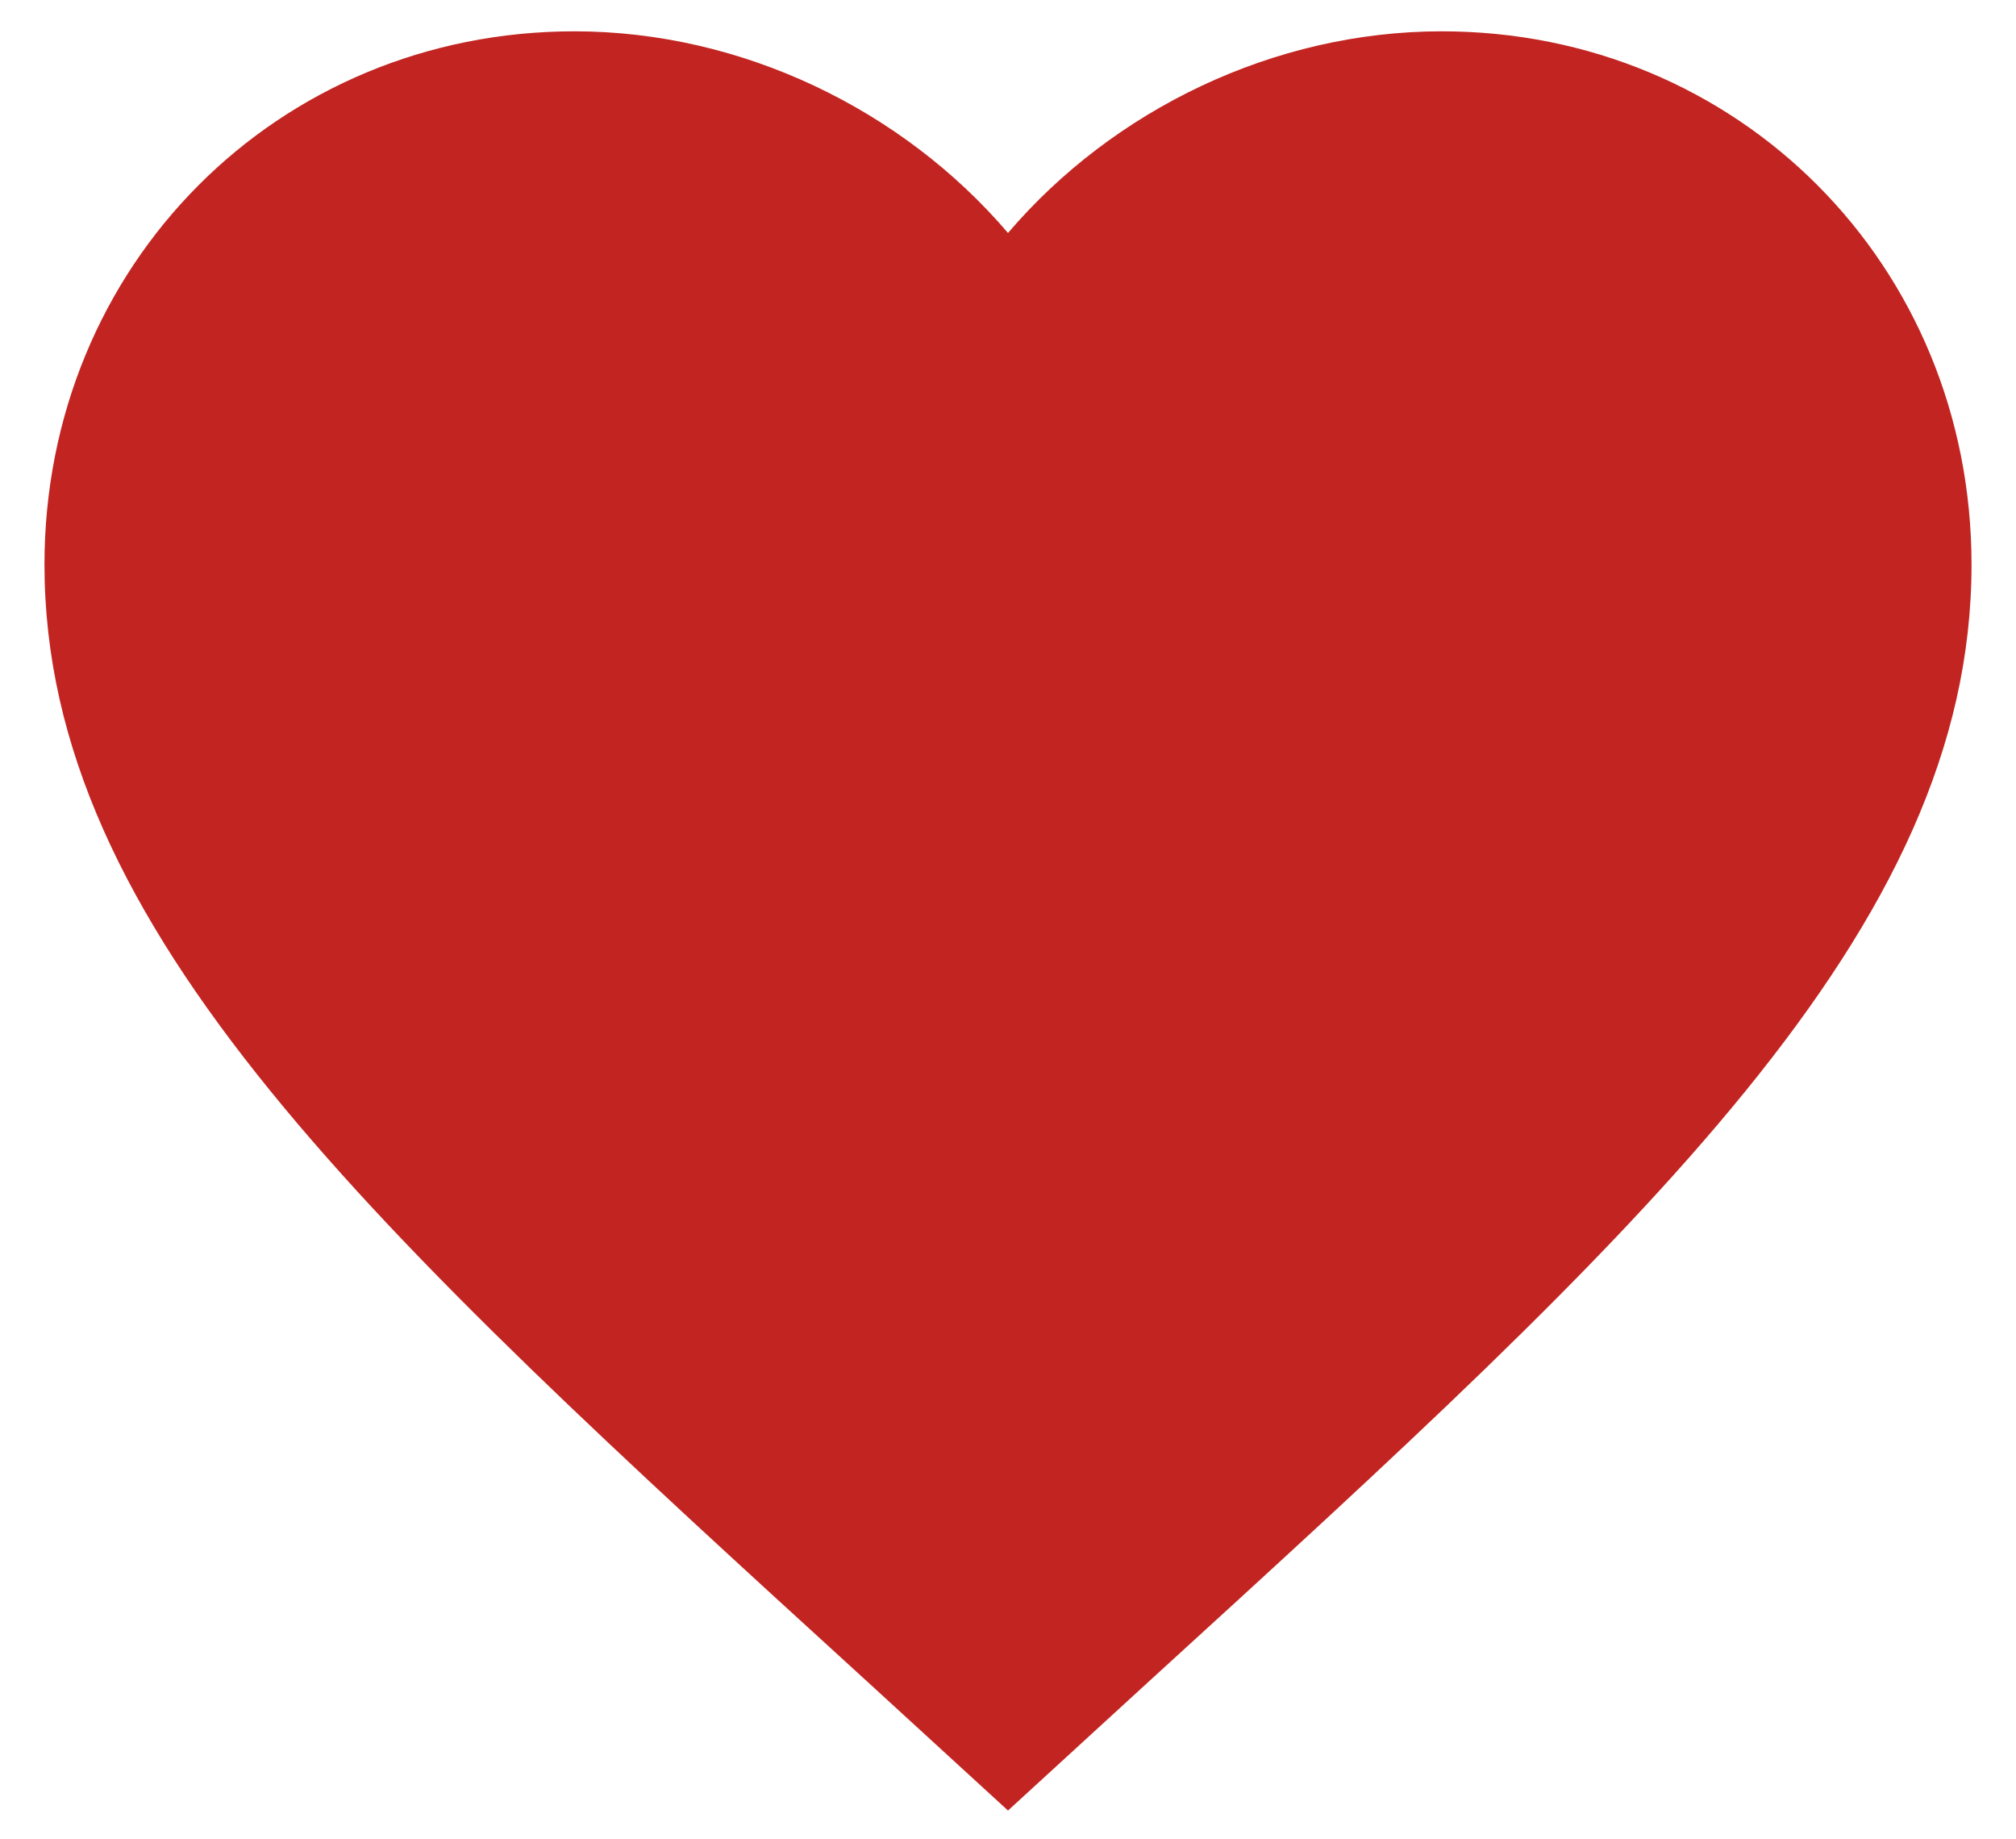
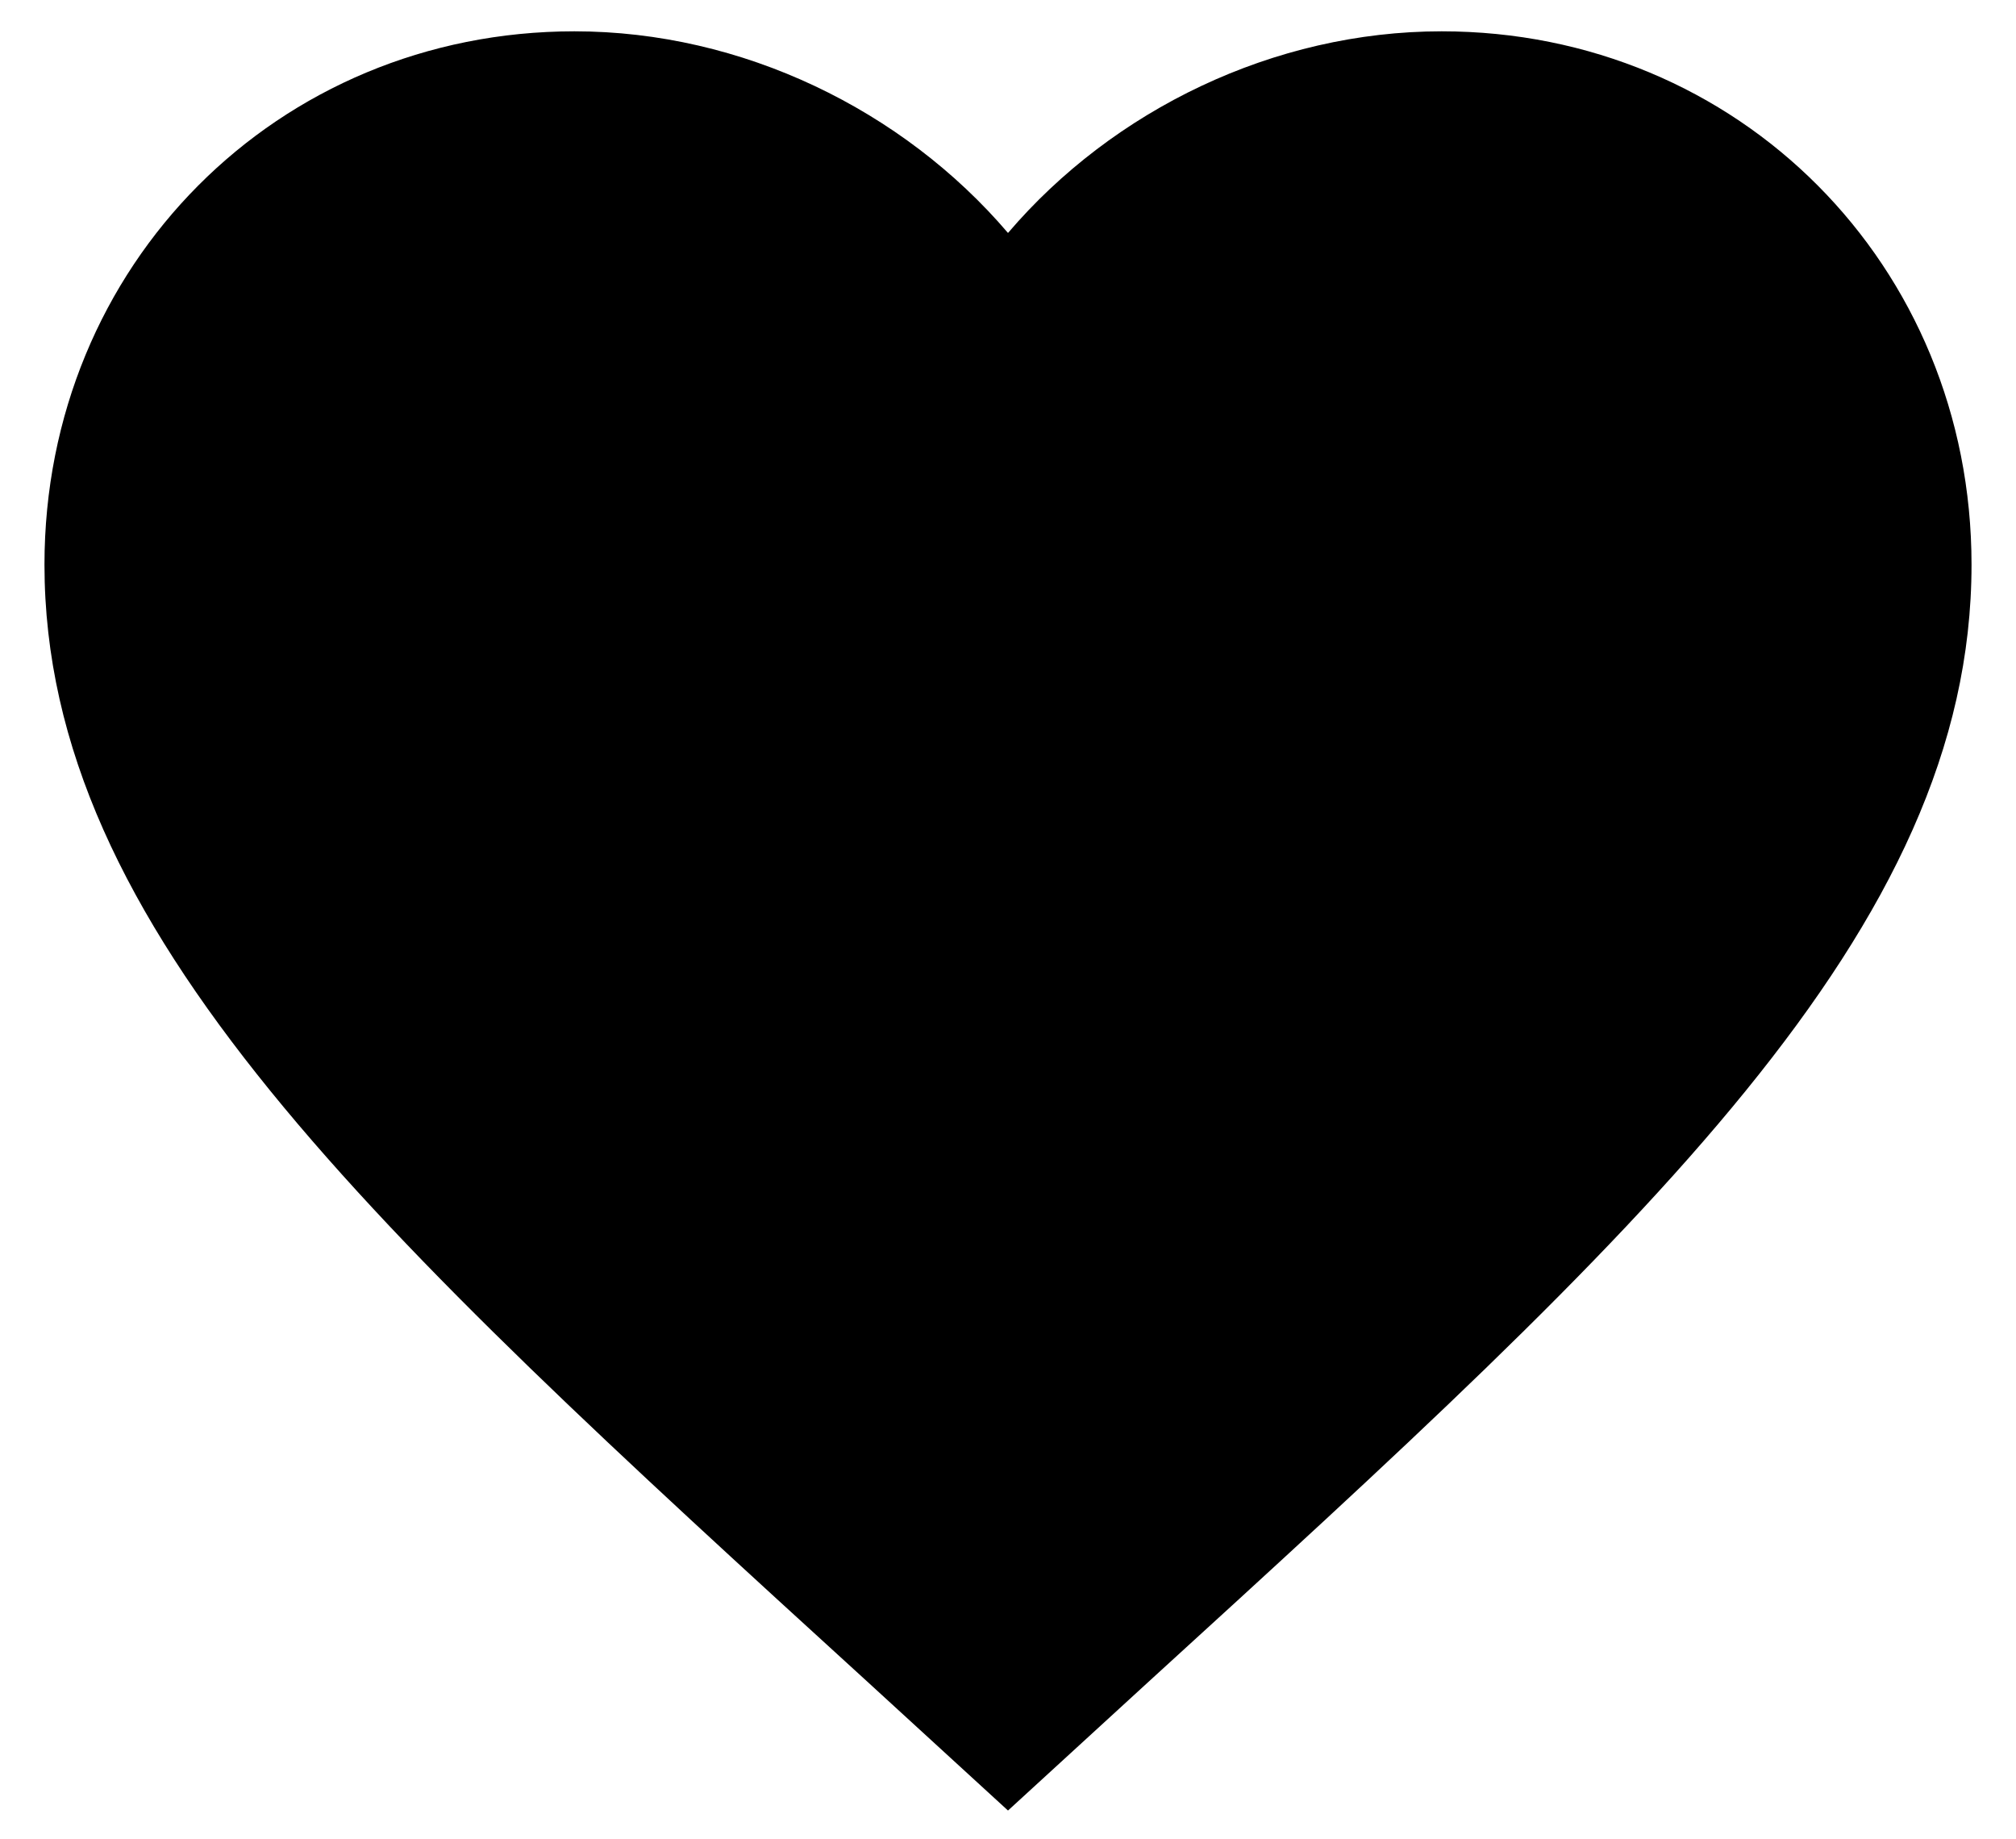
- <svg xmlns="http://www.w3.org/2000/svg" width="34" height="31" fill="none">
-   <path d="m17 30.528-2.356-2.158C6.275 20.735.75 15.683.75 9.52.75 4.468 4.683.528 9.688.528c2.827 0 5.54 1.324 7.312 3.4 1.771-2.076 4.485-3.4 7.313-3.4 5.005 0 8.937 3.94 8.937 8.992 0 6.163-5.525 11.215-13.894 18.85L17 30.528Z" fill="#C22521" />
+ <svg xmlns="http://www.w3.org/2000/svg" width="34" height="31">
+   <path d="m17 30.528-2.356-2.158C6.275 20.735.75 15.683.75 9.52.75 4.468 4.683.528 9.688.528c2.827 0 5.54 1.324 7.312 3.4 1.771-2.076 4.485-3.4 7.313-3.4 5.005 0 8.937 3.94 8.937 8.992 0 6.163-5.525 11.215-13.894 18.85L17 30.528Z" />
</svg>
